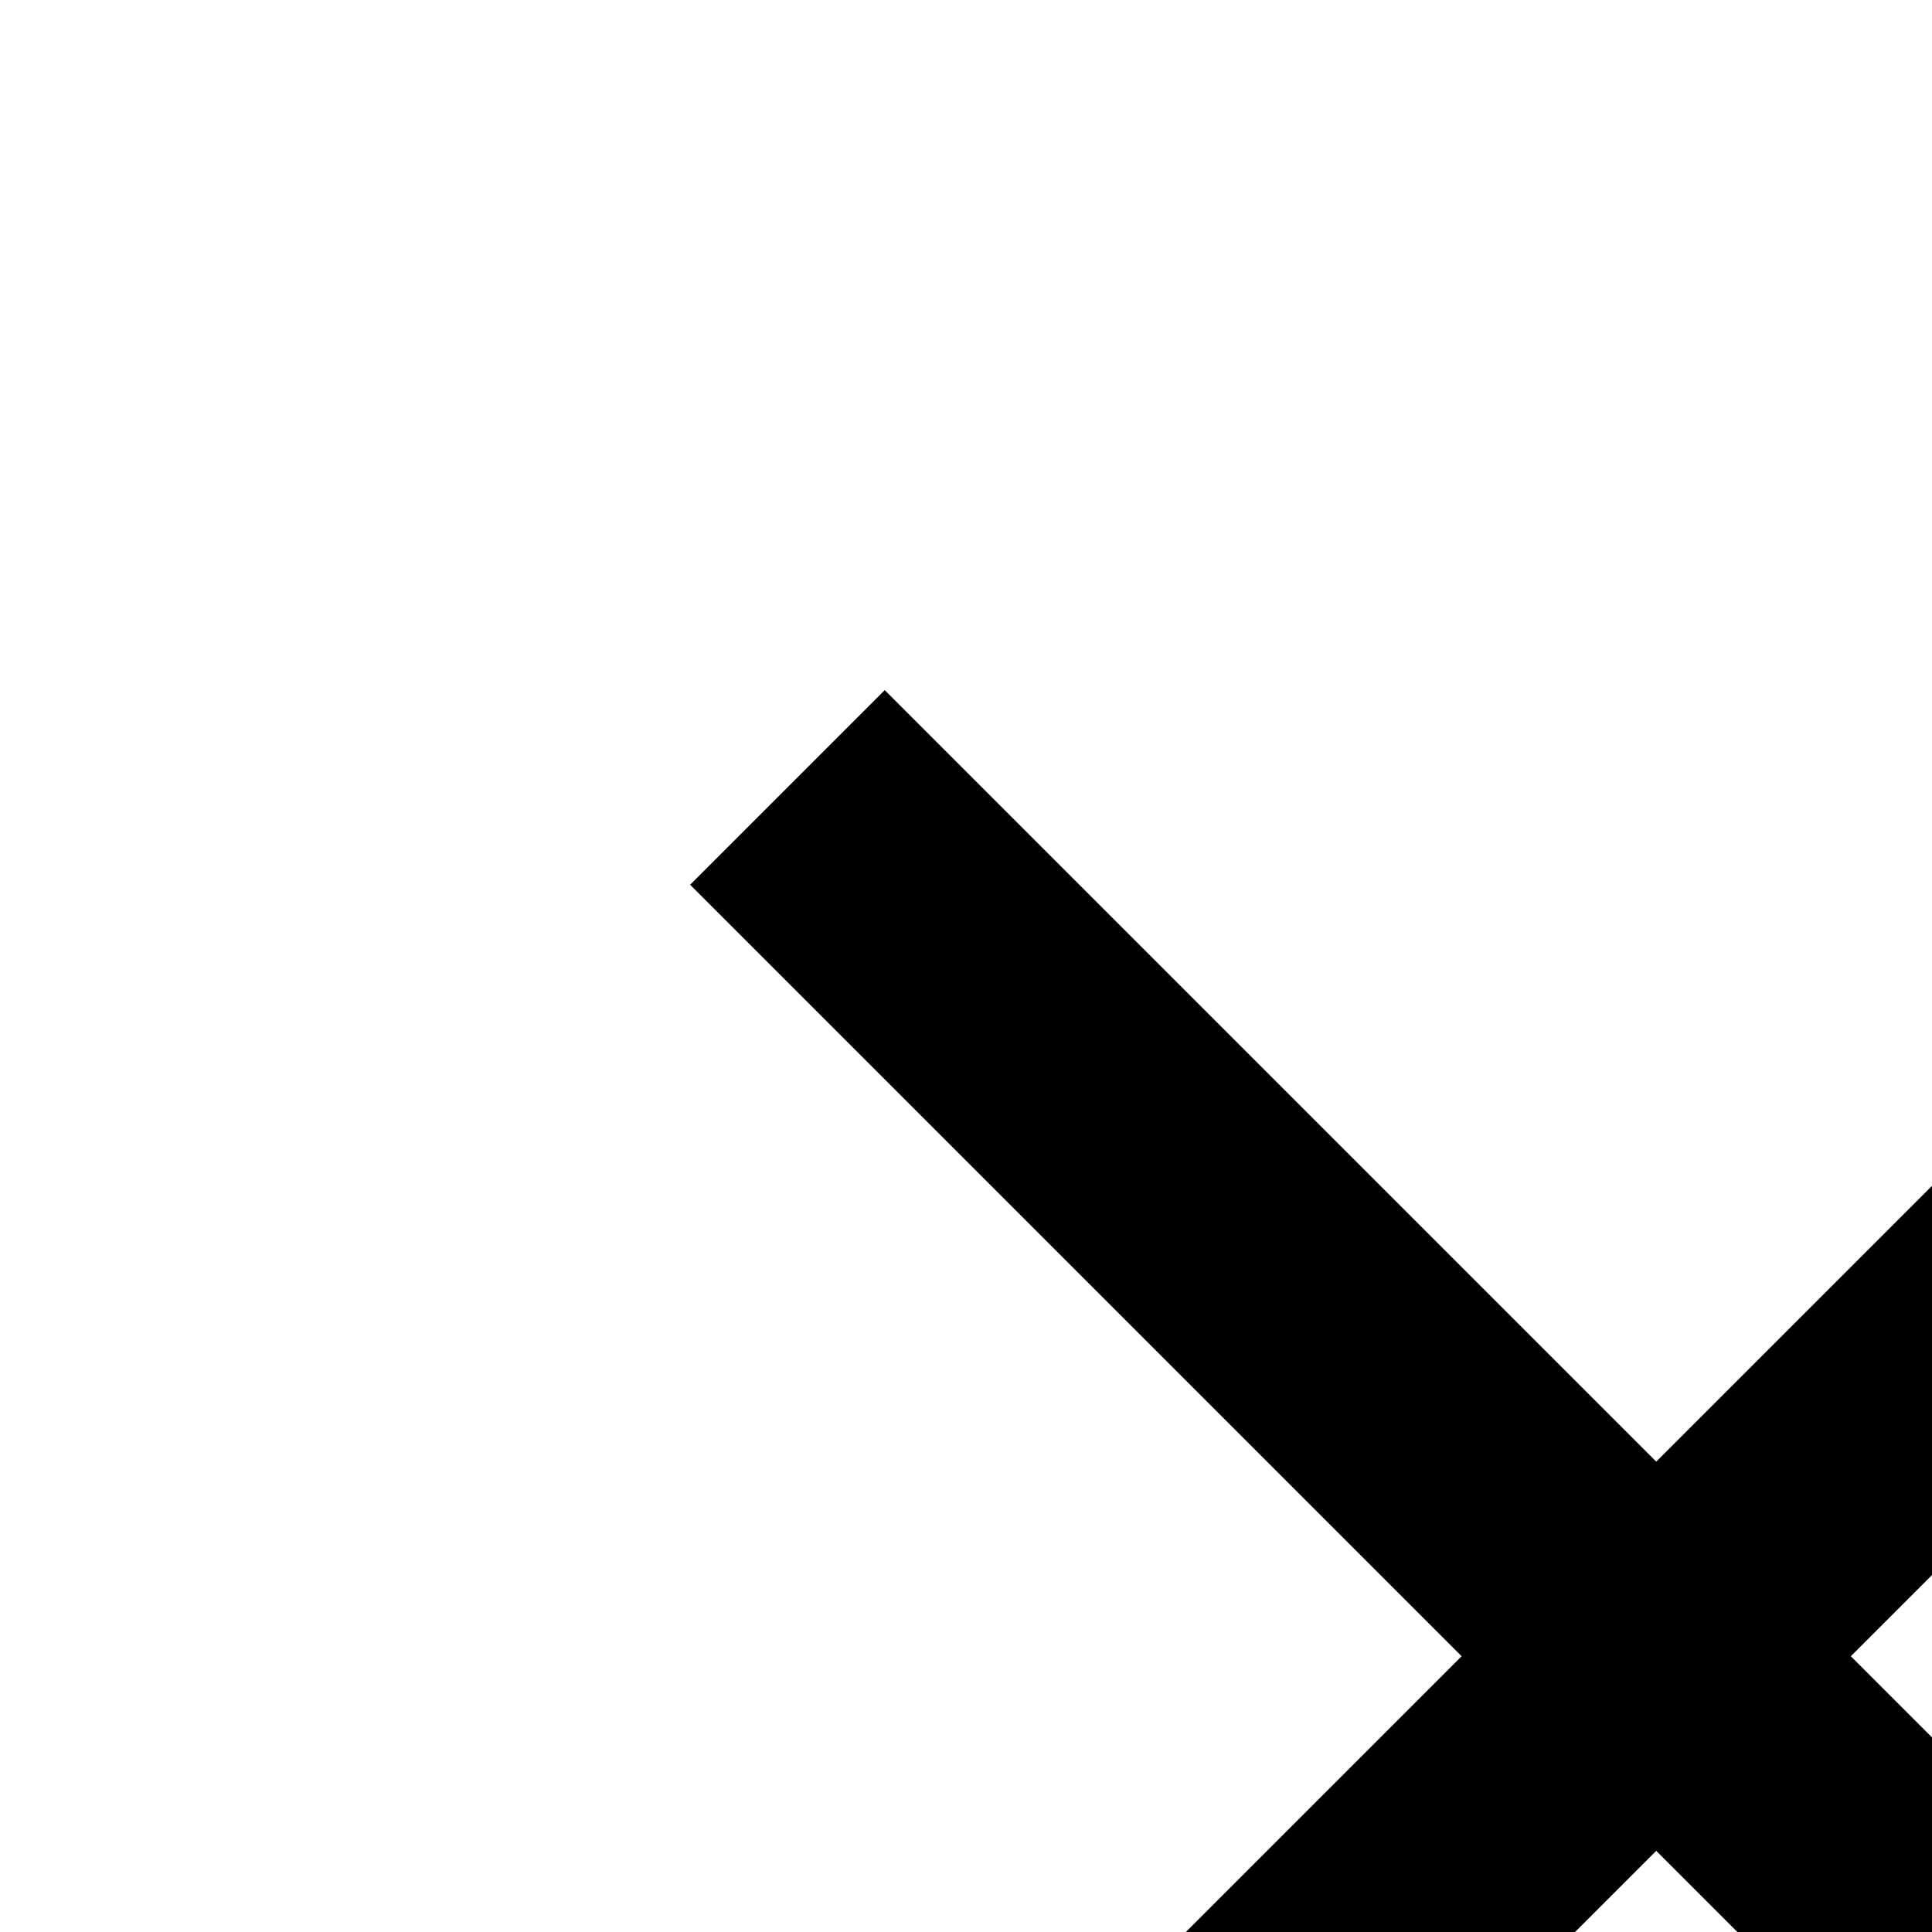
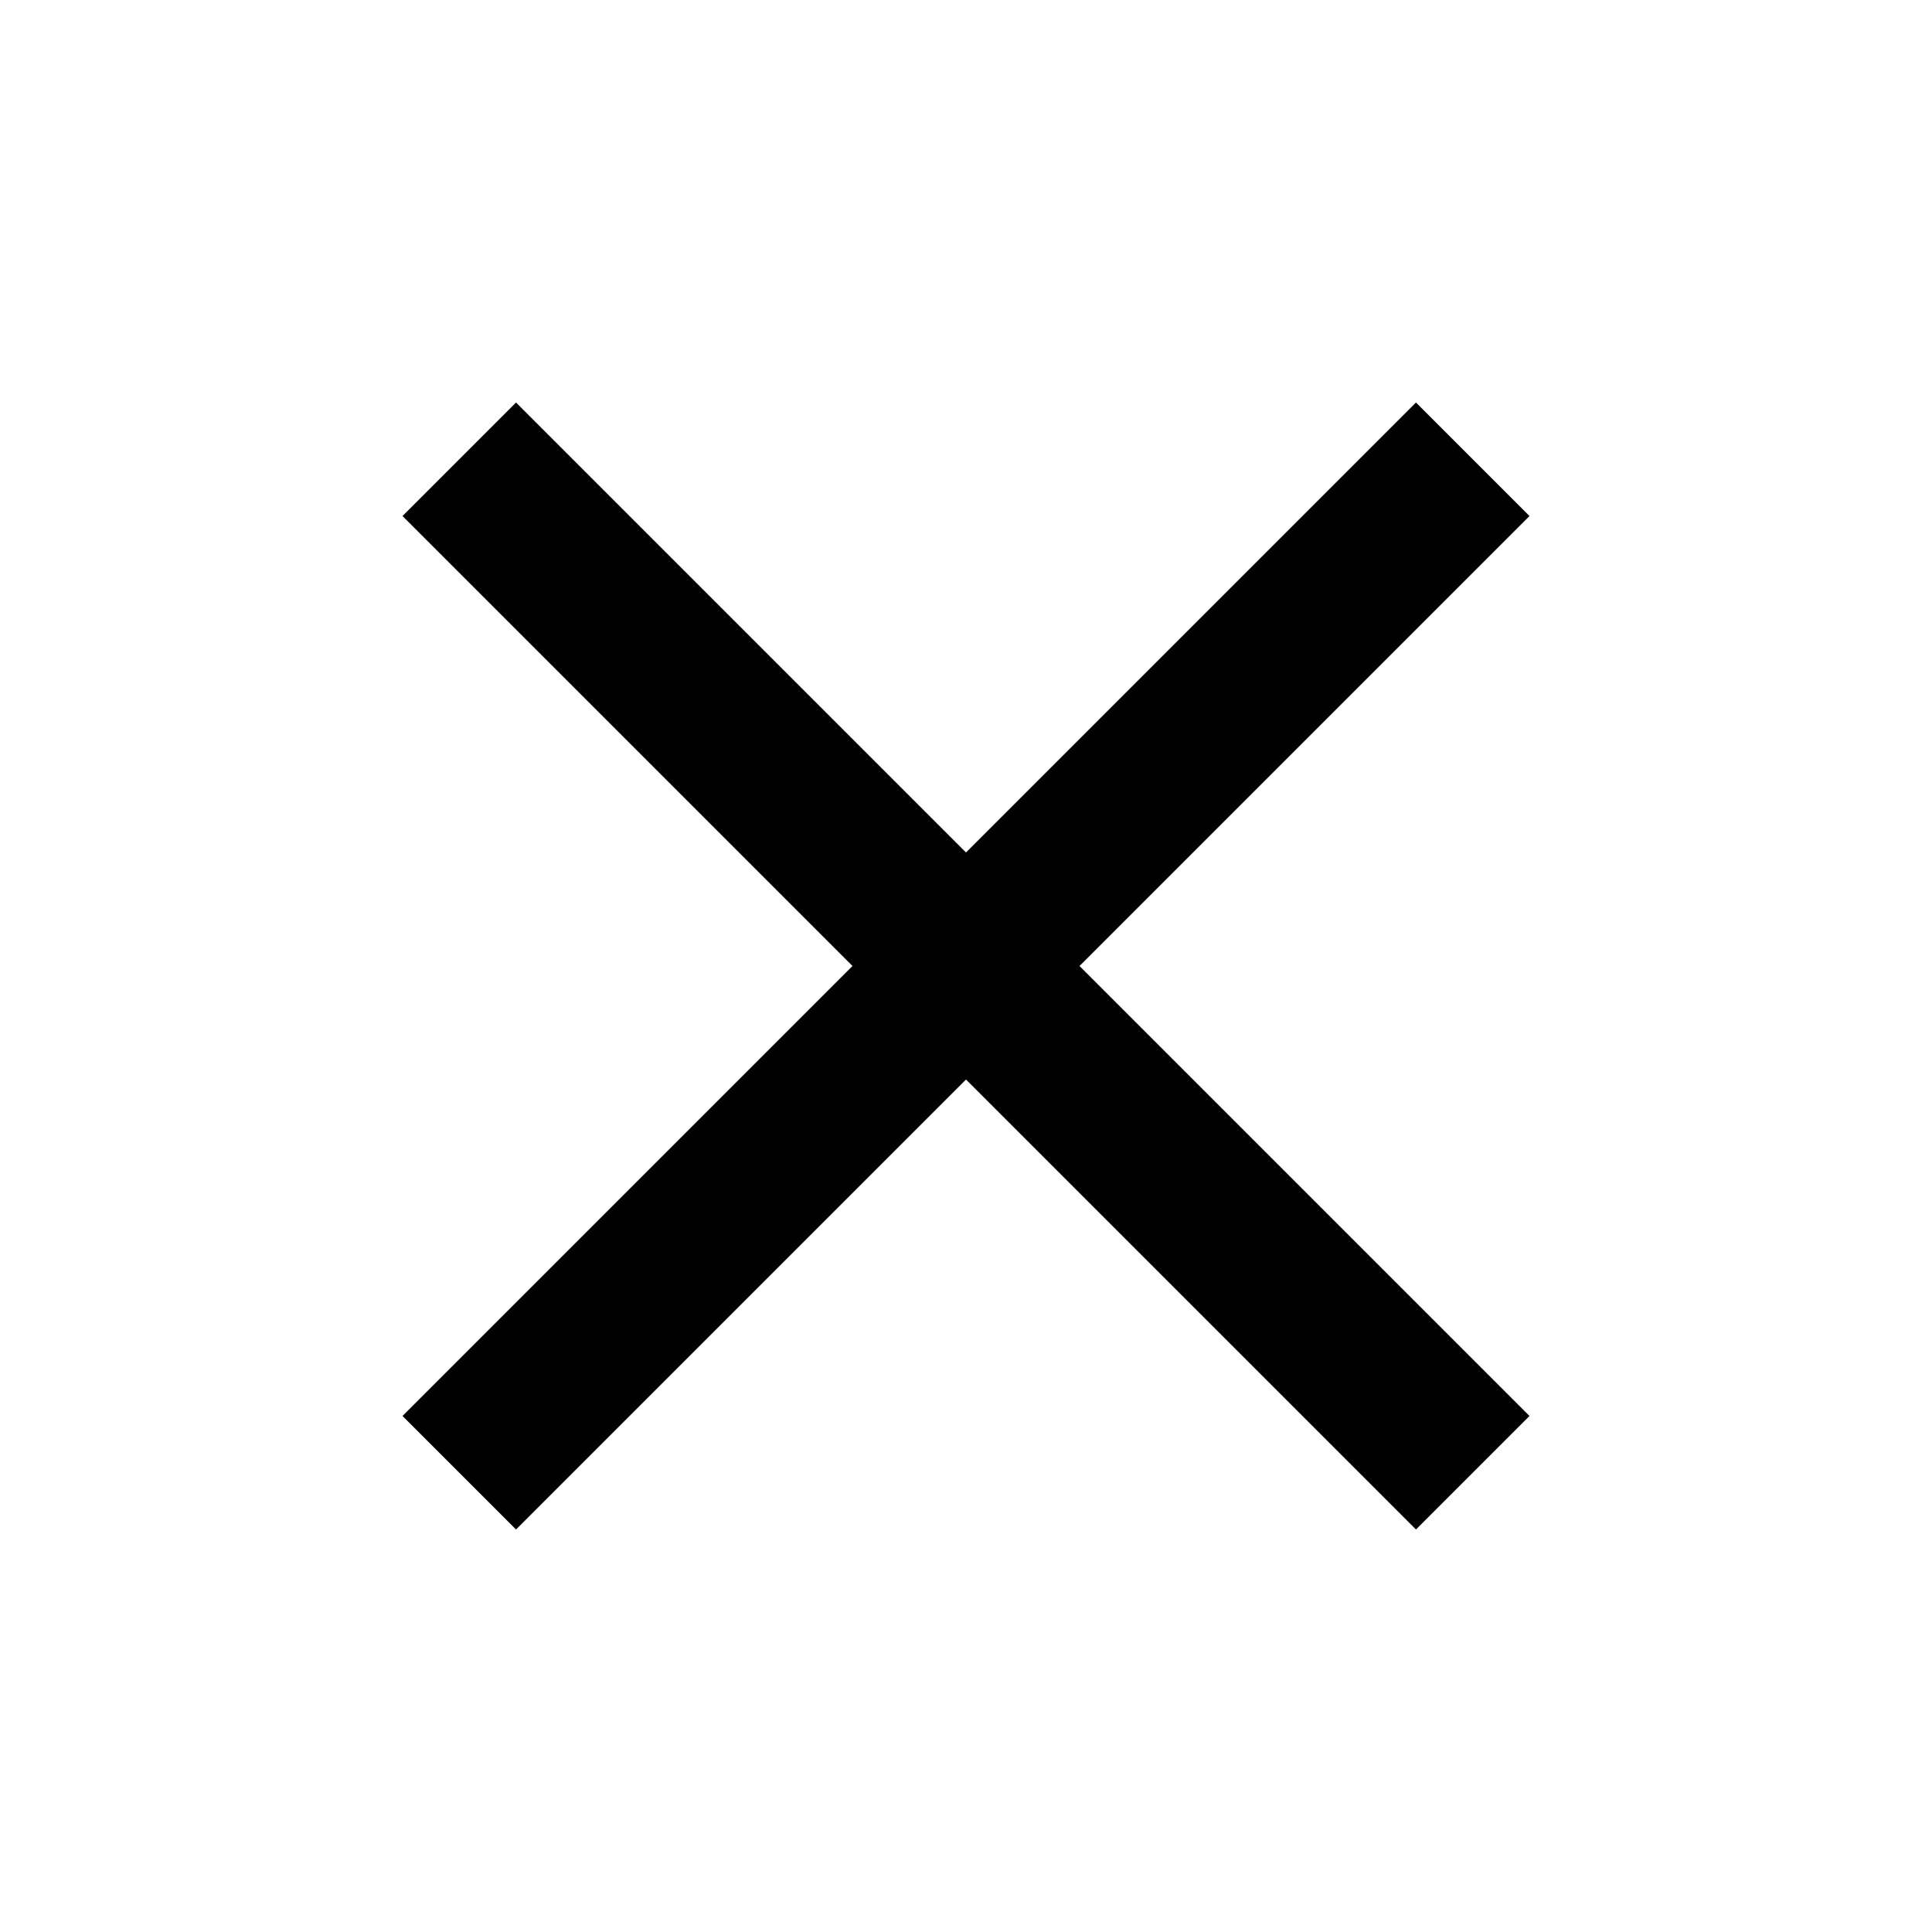
- <svg xmlns="http://www.w3.org/2000/svg" viewBox="null" version="1.1">
+ <svg xmlns="http://www.w3.org/2000/svg" viewBox="0 0 32 32" version="1.1">
  <path d="M25.333 8.547l-1.88-1.88-7.453 7.453-7.453-7.453-1.88 1.88 7.453 7.453-7.453 7.453 1.88 1.88 7.453-7.453 7.453 7.453 1.88-1.88-7.453-7.453z" />
</svg>
